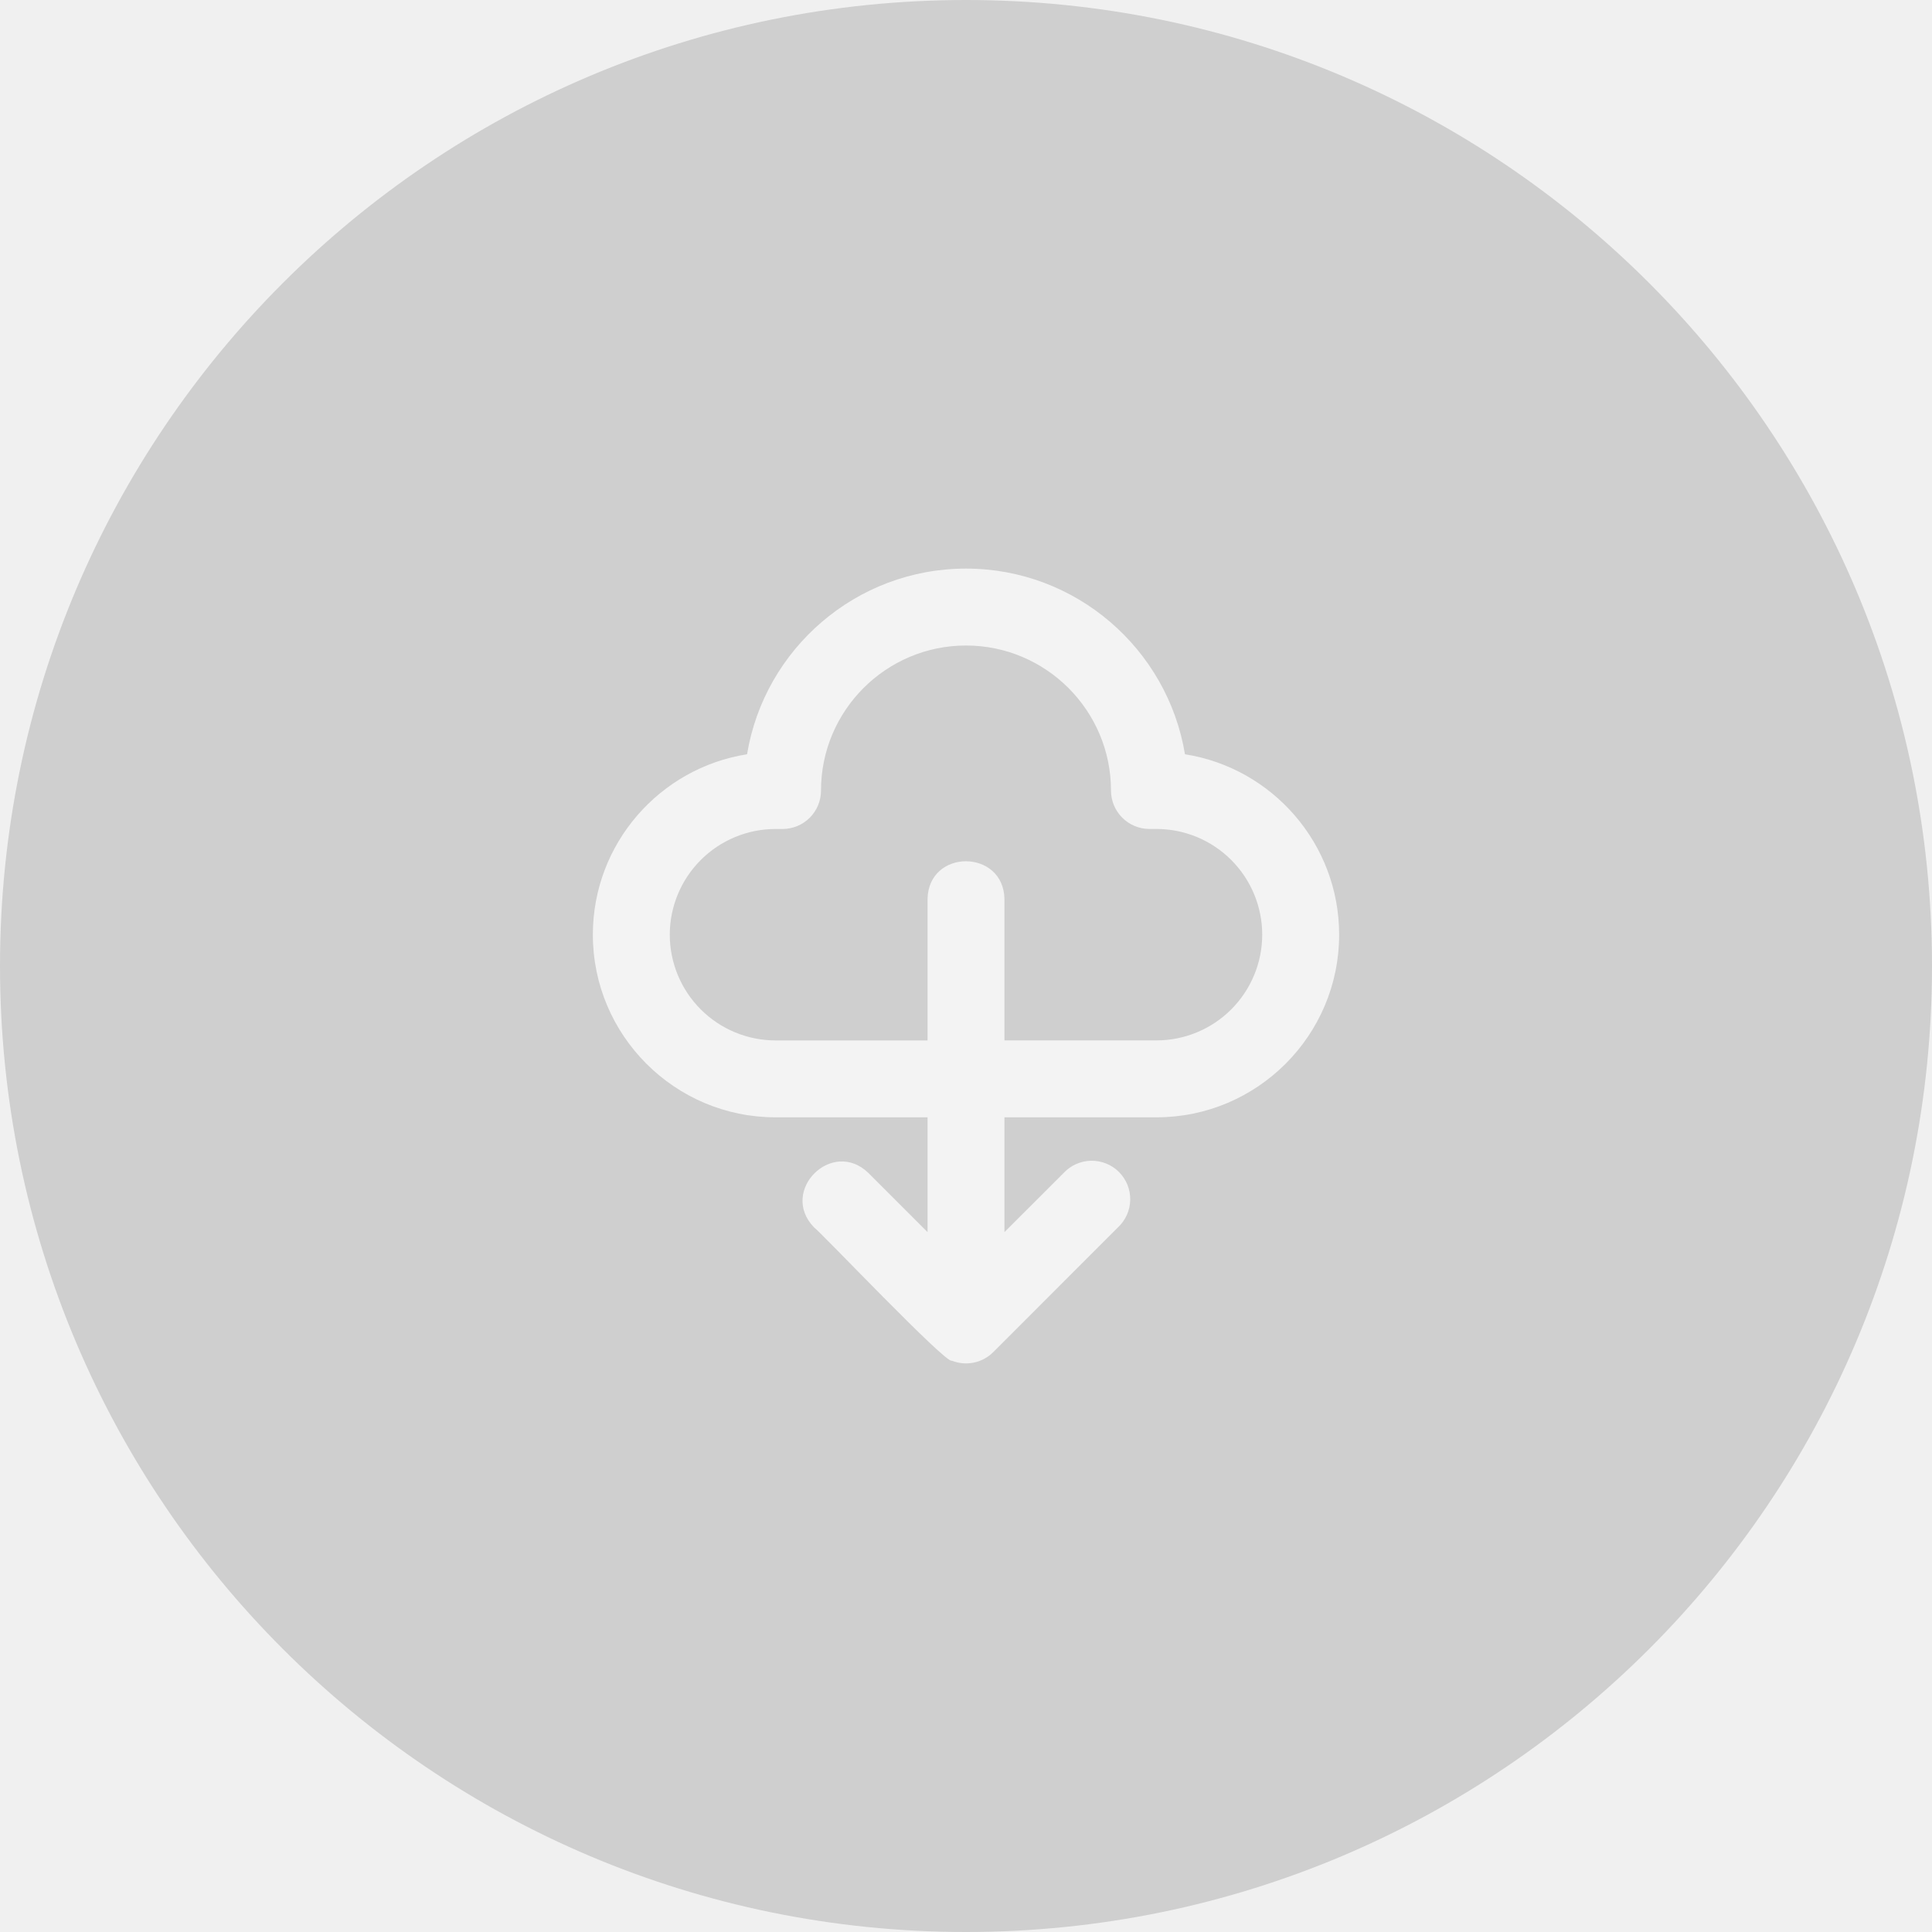
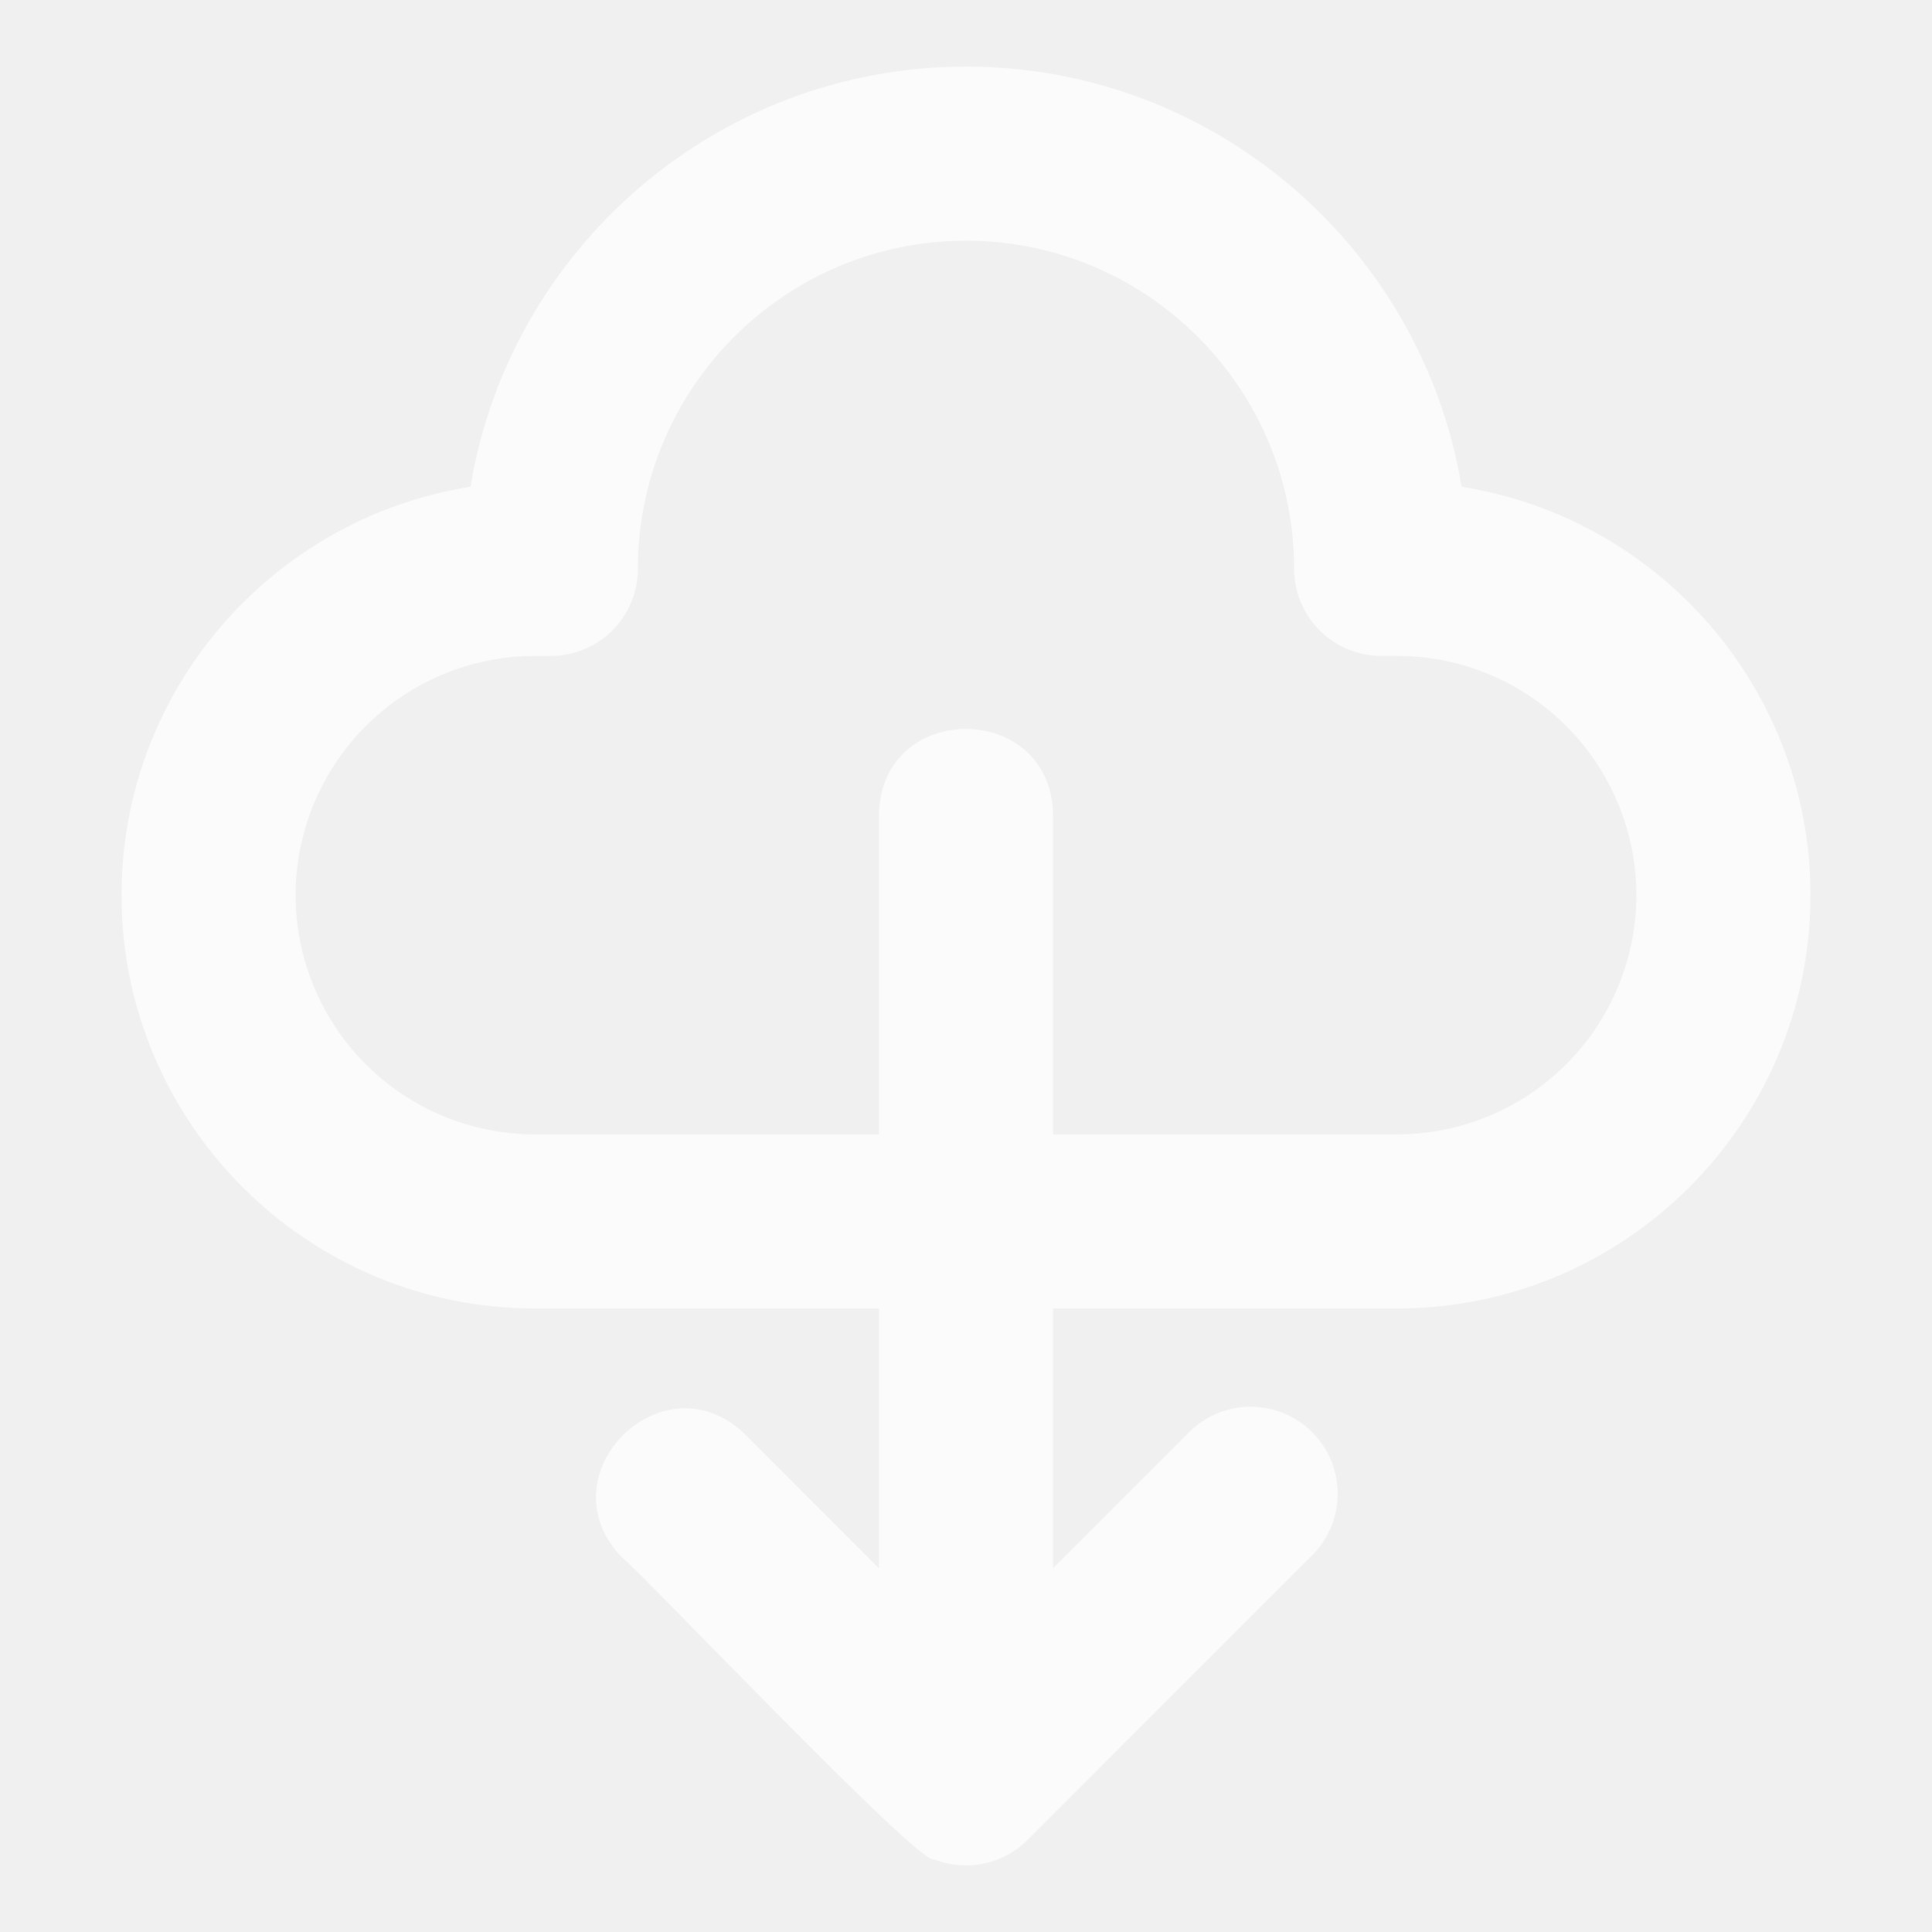
- <svg xmlns="http://www.w3.org/2000/svg" width="86" height="86" viewBox="0 0 86 86" fill="none">
-   <circle cx="43" cy="43" r="43" fill="#C4C4C4" fill-opacity="0.75" />
-   <path d="M34.52 49.736H41.288V54.846L38.655 52.212C37.042 50.649 34.668 53.015 36.235 54.634C36.525 54.833 42.135 60.751 42.37 60.569C42.681 60.692 43.02 60.722 43.347 60.654C43.675 60.587 43.975 60.425 44.211 60.189L49.766 54.633C49.934 54.476 50.069 54.287 50.162 54.077C50.256 53.867 50.306 53.641 50.31 53.411C50.314 53.181 50.272 52.953 50.186 52.739C50.1 52.526 49.972 52.333 49.809 52.17C49.647 52.007 49.453 51.879 49.24 51.793C49.026 51.707 48.798 51.665 48.568 51.669C48.339 51.673 48.112 51.723 47.902 51.817C47.692 51.91 47.503 52.045 47.346 52.213L44.712 54.846V49.736H51.48C55.963 49.736 59.61 46.088 59.61 41.606C59.61 37.555 56.631 34.185 52.747 33.575C51.974 28.893 47.898 25.31 43 25.31C38.102 25.31 34.026 28.894 33.254 33.575C29.37 34.185 26.39 37.554 26.39 41.606C26.39 46.088 30.038 49.736 34.52 49.736ZM34.52 36.901H34.834C35.288 36.901 35.724 36.721 36.045 36.4C36.366 36.079 36.546 35.643 36.546 35.189C36.546 31.628 39.442 28.734 43 28.734C46.559 28.734 49.454 31.63 49.454 35.188C49.454 35.642 49.634 36.077 49.955 36.398C50.276 36.719 50.712 36.9 51.166 36.9H51.48C52.728 36.901 53.924 37.397 54.806 38.28C55.689 39.162 56.185 40.359 56.186 41.606C56.185 42.854 55.688 44.05 54.806 44.932C53.924 45.815 52.727 46.311 51.48 46.312H44.712V40.025C44.678 37.784 41.327 37.767 41.288 40.025V46.313H34.52C33.273 46.312 32.076 45.816 31.194 44.933C30.311 44.051 29.815 42.854 29.814 41.606C29.815 40.359 30.312 39.163 31.194 38.281C32.077 37.398 33.273 36.902 34.52 36.901Z" fill="white" fill-opacity="0.75" />
+ <svg xmlns="http://www.w3.org/2000/svg" width="38" height="38" viewBox="0 0 38 38" fill="none">
+   <path d="M10.521 25.736H17.288V30.846L14.655 28.212C13.042 26.649 10.668 29.015 12.235 30.634C12.525 30.833 18.135 36.751 18.37 36.569C18.681 36.692 19.02 36.722 19.348 36.654C19.675 36.587 19.975 36.425 20.211 36.189L25.766 30.633C25.934 30.476 26.069 30.287 26.162 30.077C26.256 29.867 26.306 29.64 26.31 29.411C26.314 29.181 26.272 28.953 26.186 28.739C26.1 28.526 25.972 28.332 25.809 28.17C25.646 28.007 25.453 27.879 25.24 27.793C25.026 27.707 24.798 27.665 24.568 27.669C24.338 27.673 24.112 27.723 23.902 27.817C23.692 27.91 23.503 28.045 23.346 28.213L20.712 30.846V25.736H27.48C31.963 25.736 35.61 22.088 35.61 17.607C35.61 13.555 32.631 10.185 28.747 9.575C27.974 4.893 23.898 1.31 19 1.31C14.102 1.31 10.026 4.894 9.254 9.575C5.37 10.185 2.39 13.554 2.39 17.607C2.39 22.088 6.038 25.736 10.521 25.736ZM10.521 12.901H10.834C11.288 12.901 11.724 12.721 12.045 12.4C12.366 12.079 12.546 11.643 12.546 11.189C12.546 7.628 15.442 4.734 19 4.734C22.559 4.734 25.454 7.63 25.454 11.188C25.454 11.642 25.634 12.077 25.955 12.399C26.276 12.72 26.712 12.9 27.166 12.9H27.48C28.728 12.901 29.924 13.397 30.806 14.28C31.689 15.162 32.185 16.359 32.186 17.607C32.185 18.854 31.688 20.05 30.806 20.932C29.924 21.815 28.727 22.311 27.48 22.312H20.712V16.025C20.678 13.784 17.327 13.767 17.288 16.025V22.313H10.521C9.273 22.312 8.076 21.816 7.194 20.933C6.311 20.051 5.815 18.854 5.814 17.607C5.815 16.359 6.312 15.163 7.194 14.28C8.077 13.398 9.273 12.902 10.521 12.901Z" fill="white" fill-opacity="0.75" />
</svg>
